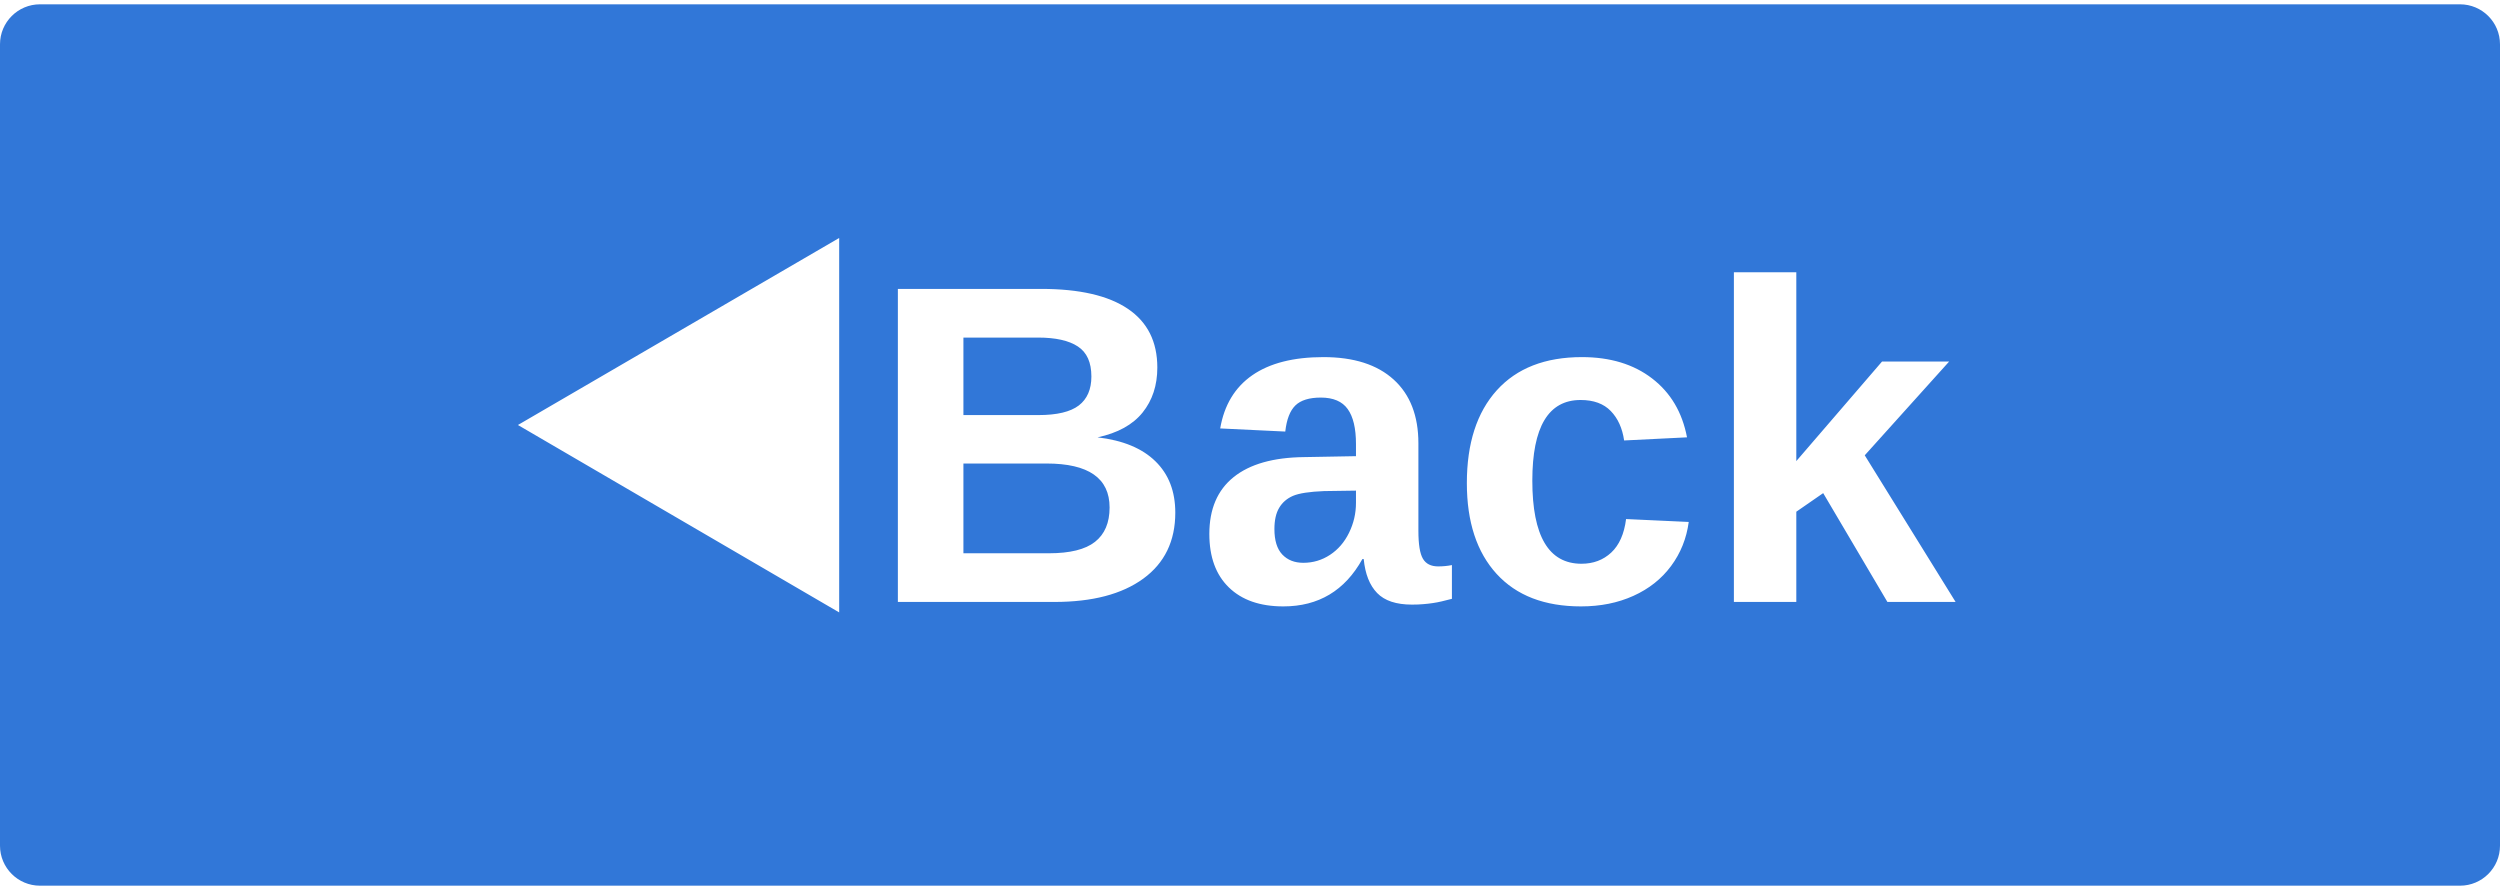
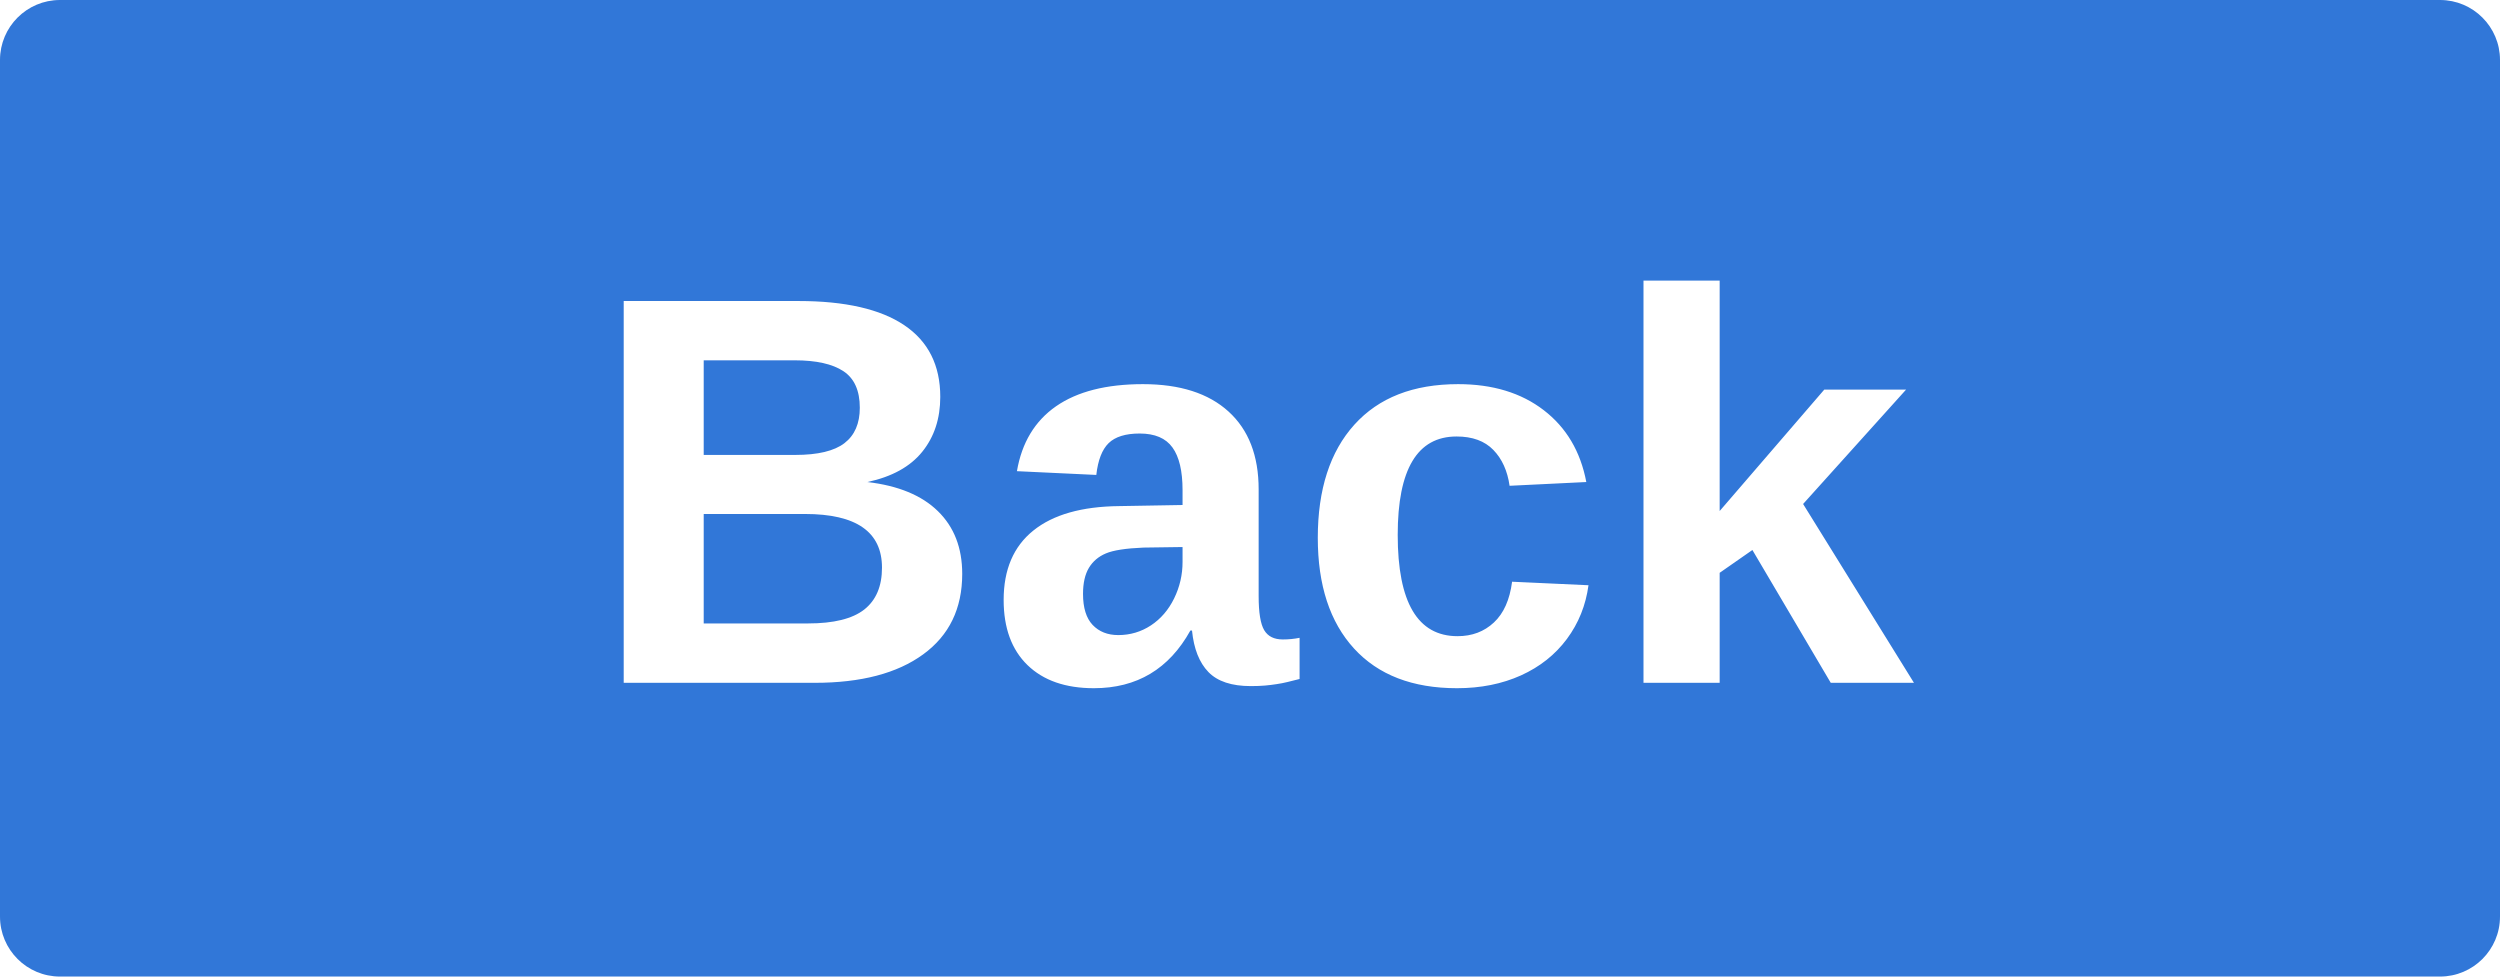
- <svg xmlns="http://www.w3.org/2000/svg" viewBox="0 0 500 178">
+ <svg xmlns="http://www.w3.org/2000/svg" viewBox="0 0 128 50" width="128px" height="50px">
  <defs />
-   <g transform="matrix(1, 0, 0, 1, 0, -161.0005)">
-     <rect y="161.863" width="500" height="176.275" rx="8" ry="8" style="stroke: rgba(0, 0, 0, 0); fill: rgb(49, 119, 216);" />
-     <text style="fill: rgb(255, 255, 255); font-family: Arial, sans-serif; font-size: 91px; font-weight: 700; white-space: pre;" x="100.678" y="281.391">⯇Back</text>
+   <g transform="matrix(0.256, 0, 0, 0.256, -115.5482, -105.9269)">
+     <rect y="413.777" width="500" height="195.312" rx="12" ry="12" style="stroke: rgba(0, 0, 0, 0); fill: rgb(49, 119, 216);" x="451.36" />
+     <text style="fill: rgb(255, 255, 255); font-family: Arial, sans-serif; font-size: 111px; font-weight: 700; white-space: pre;" x="568.678" y="550.342">Back</text>
  </g>
</svg>
